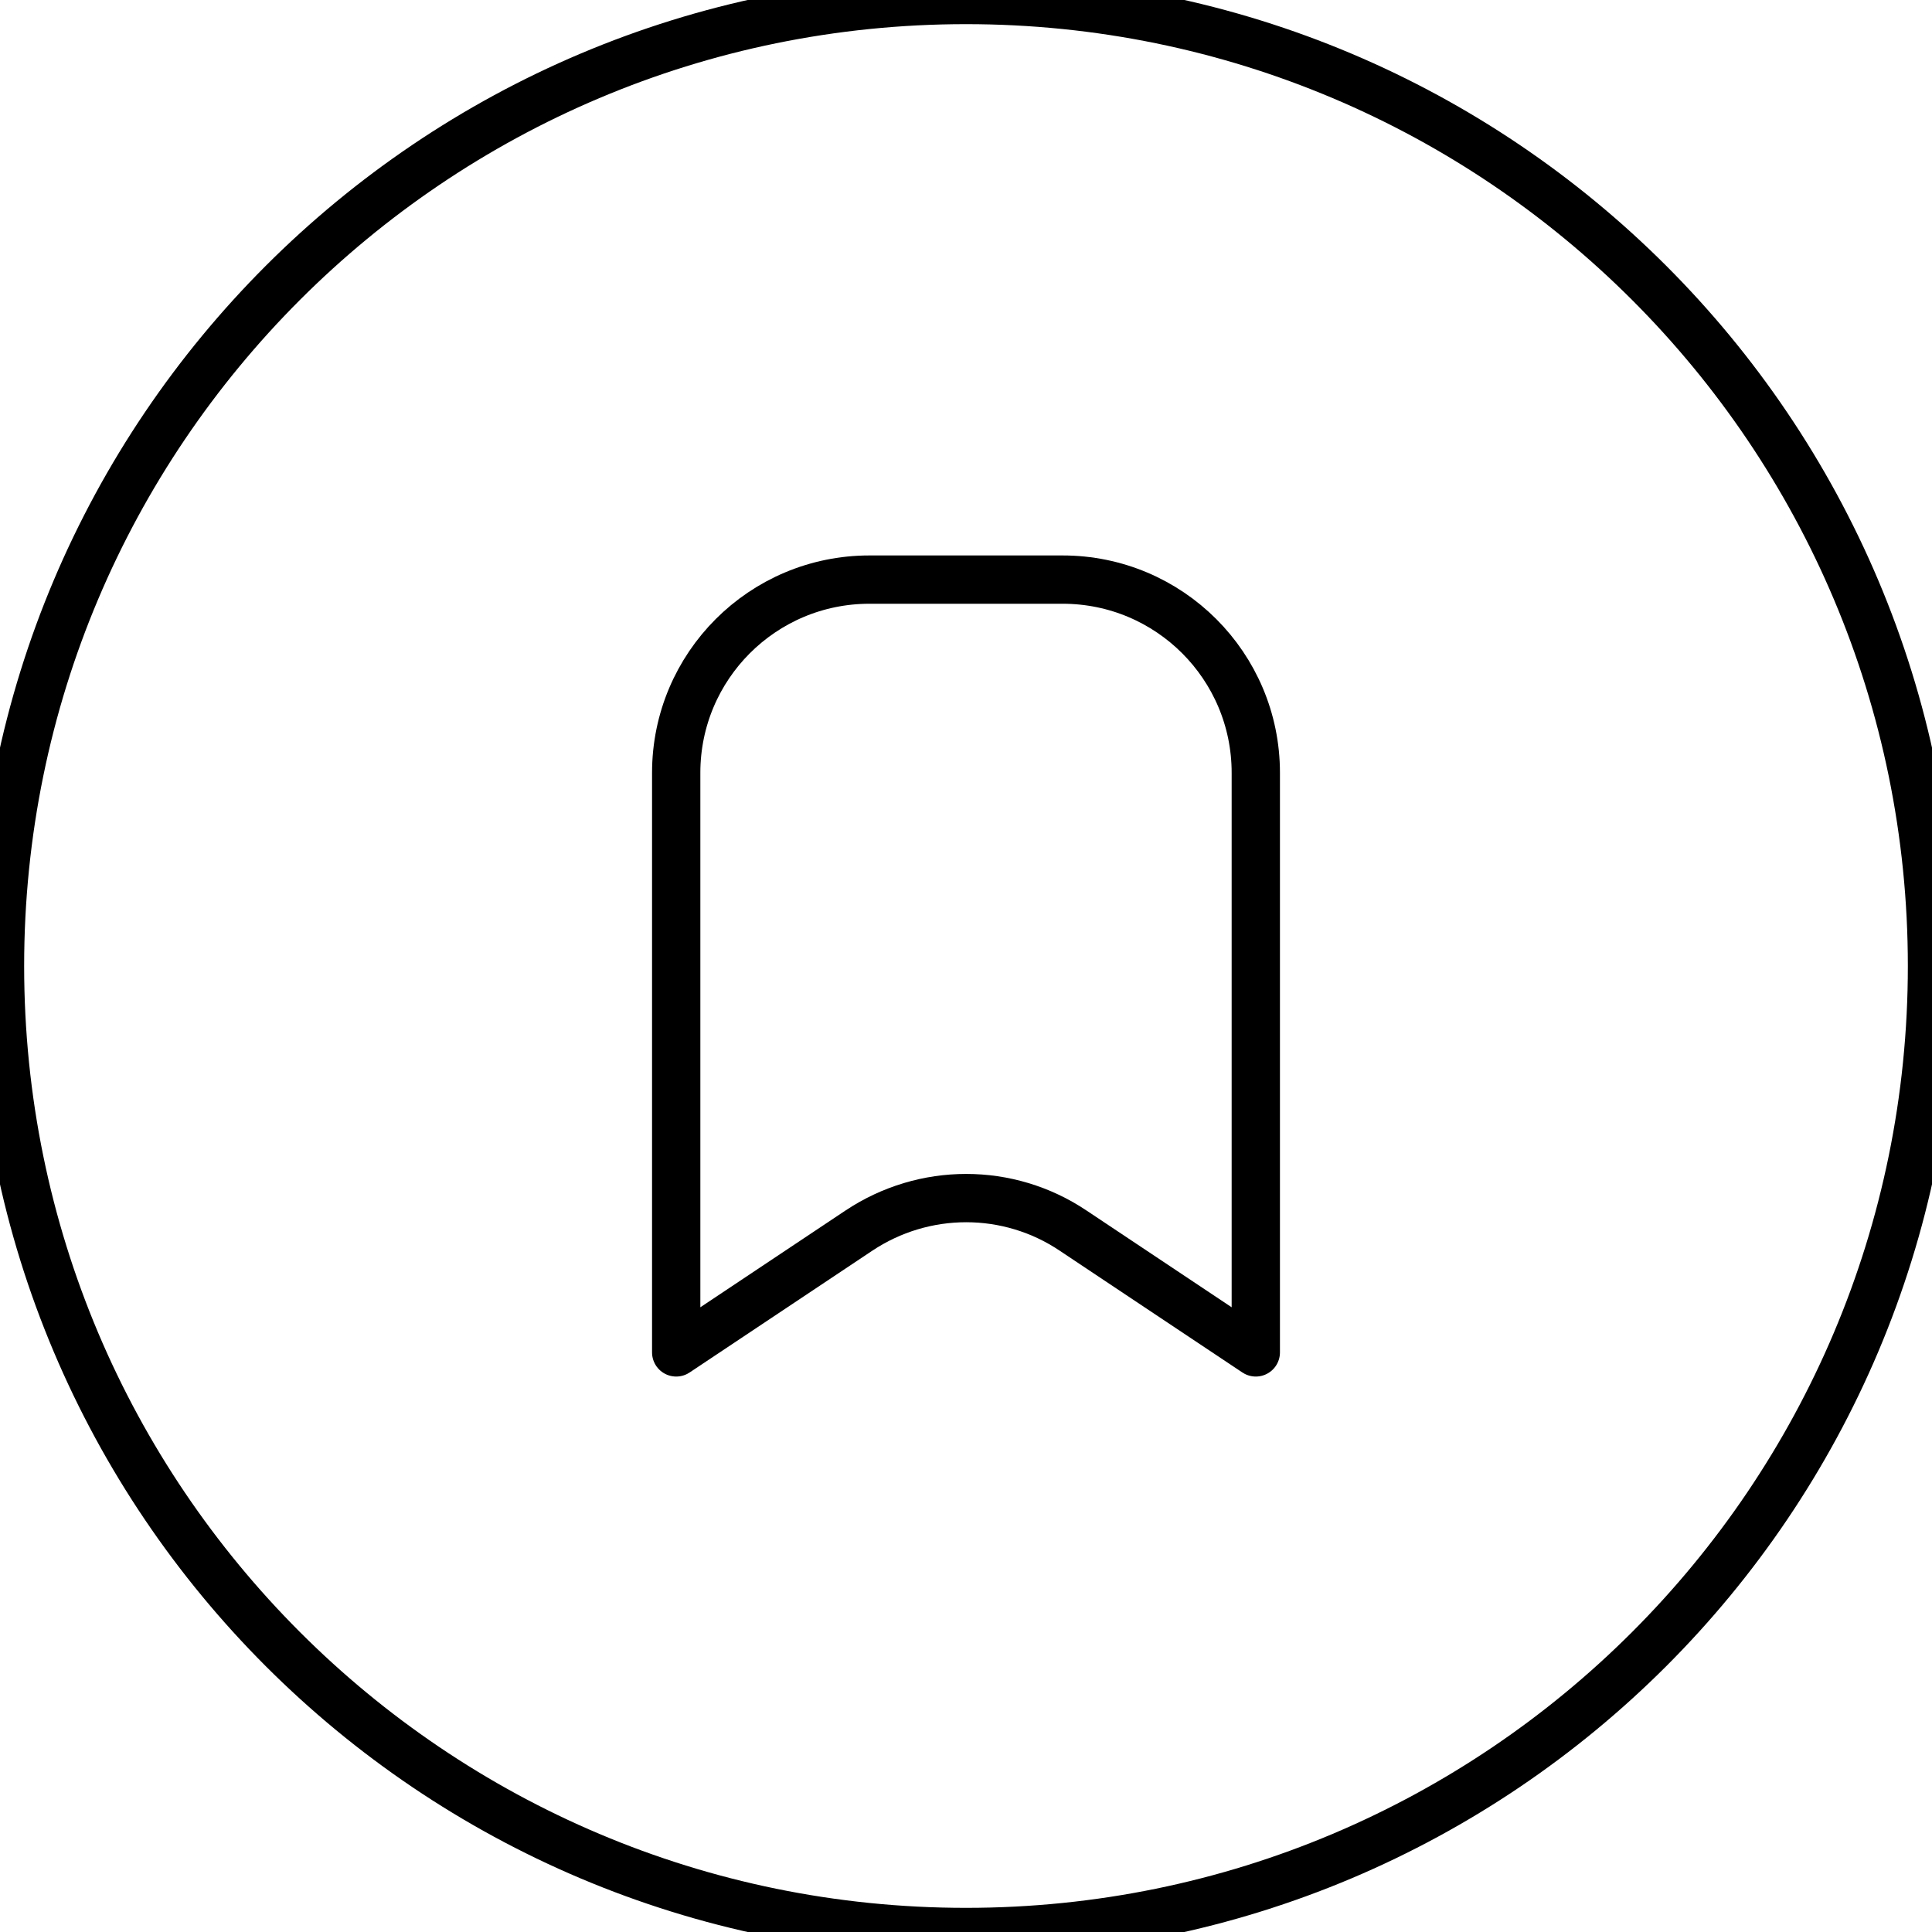
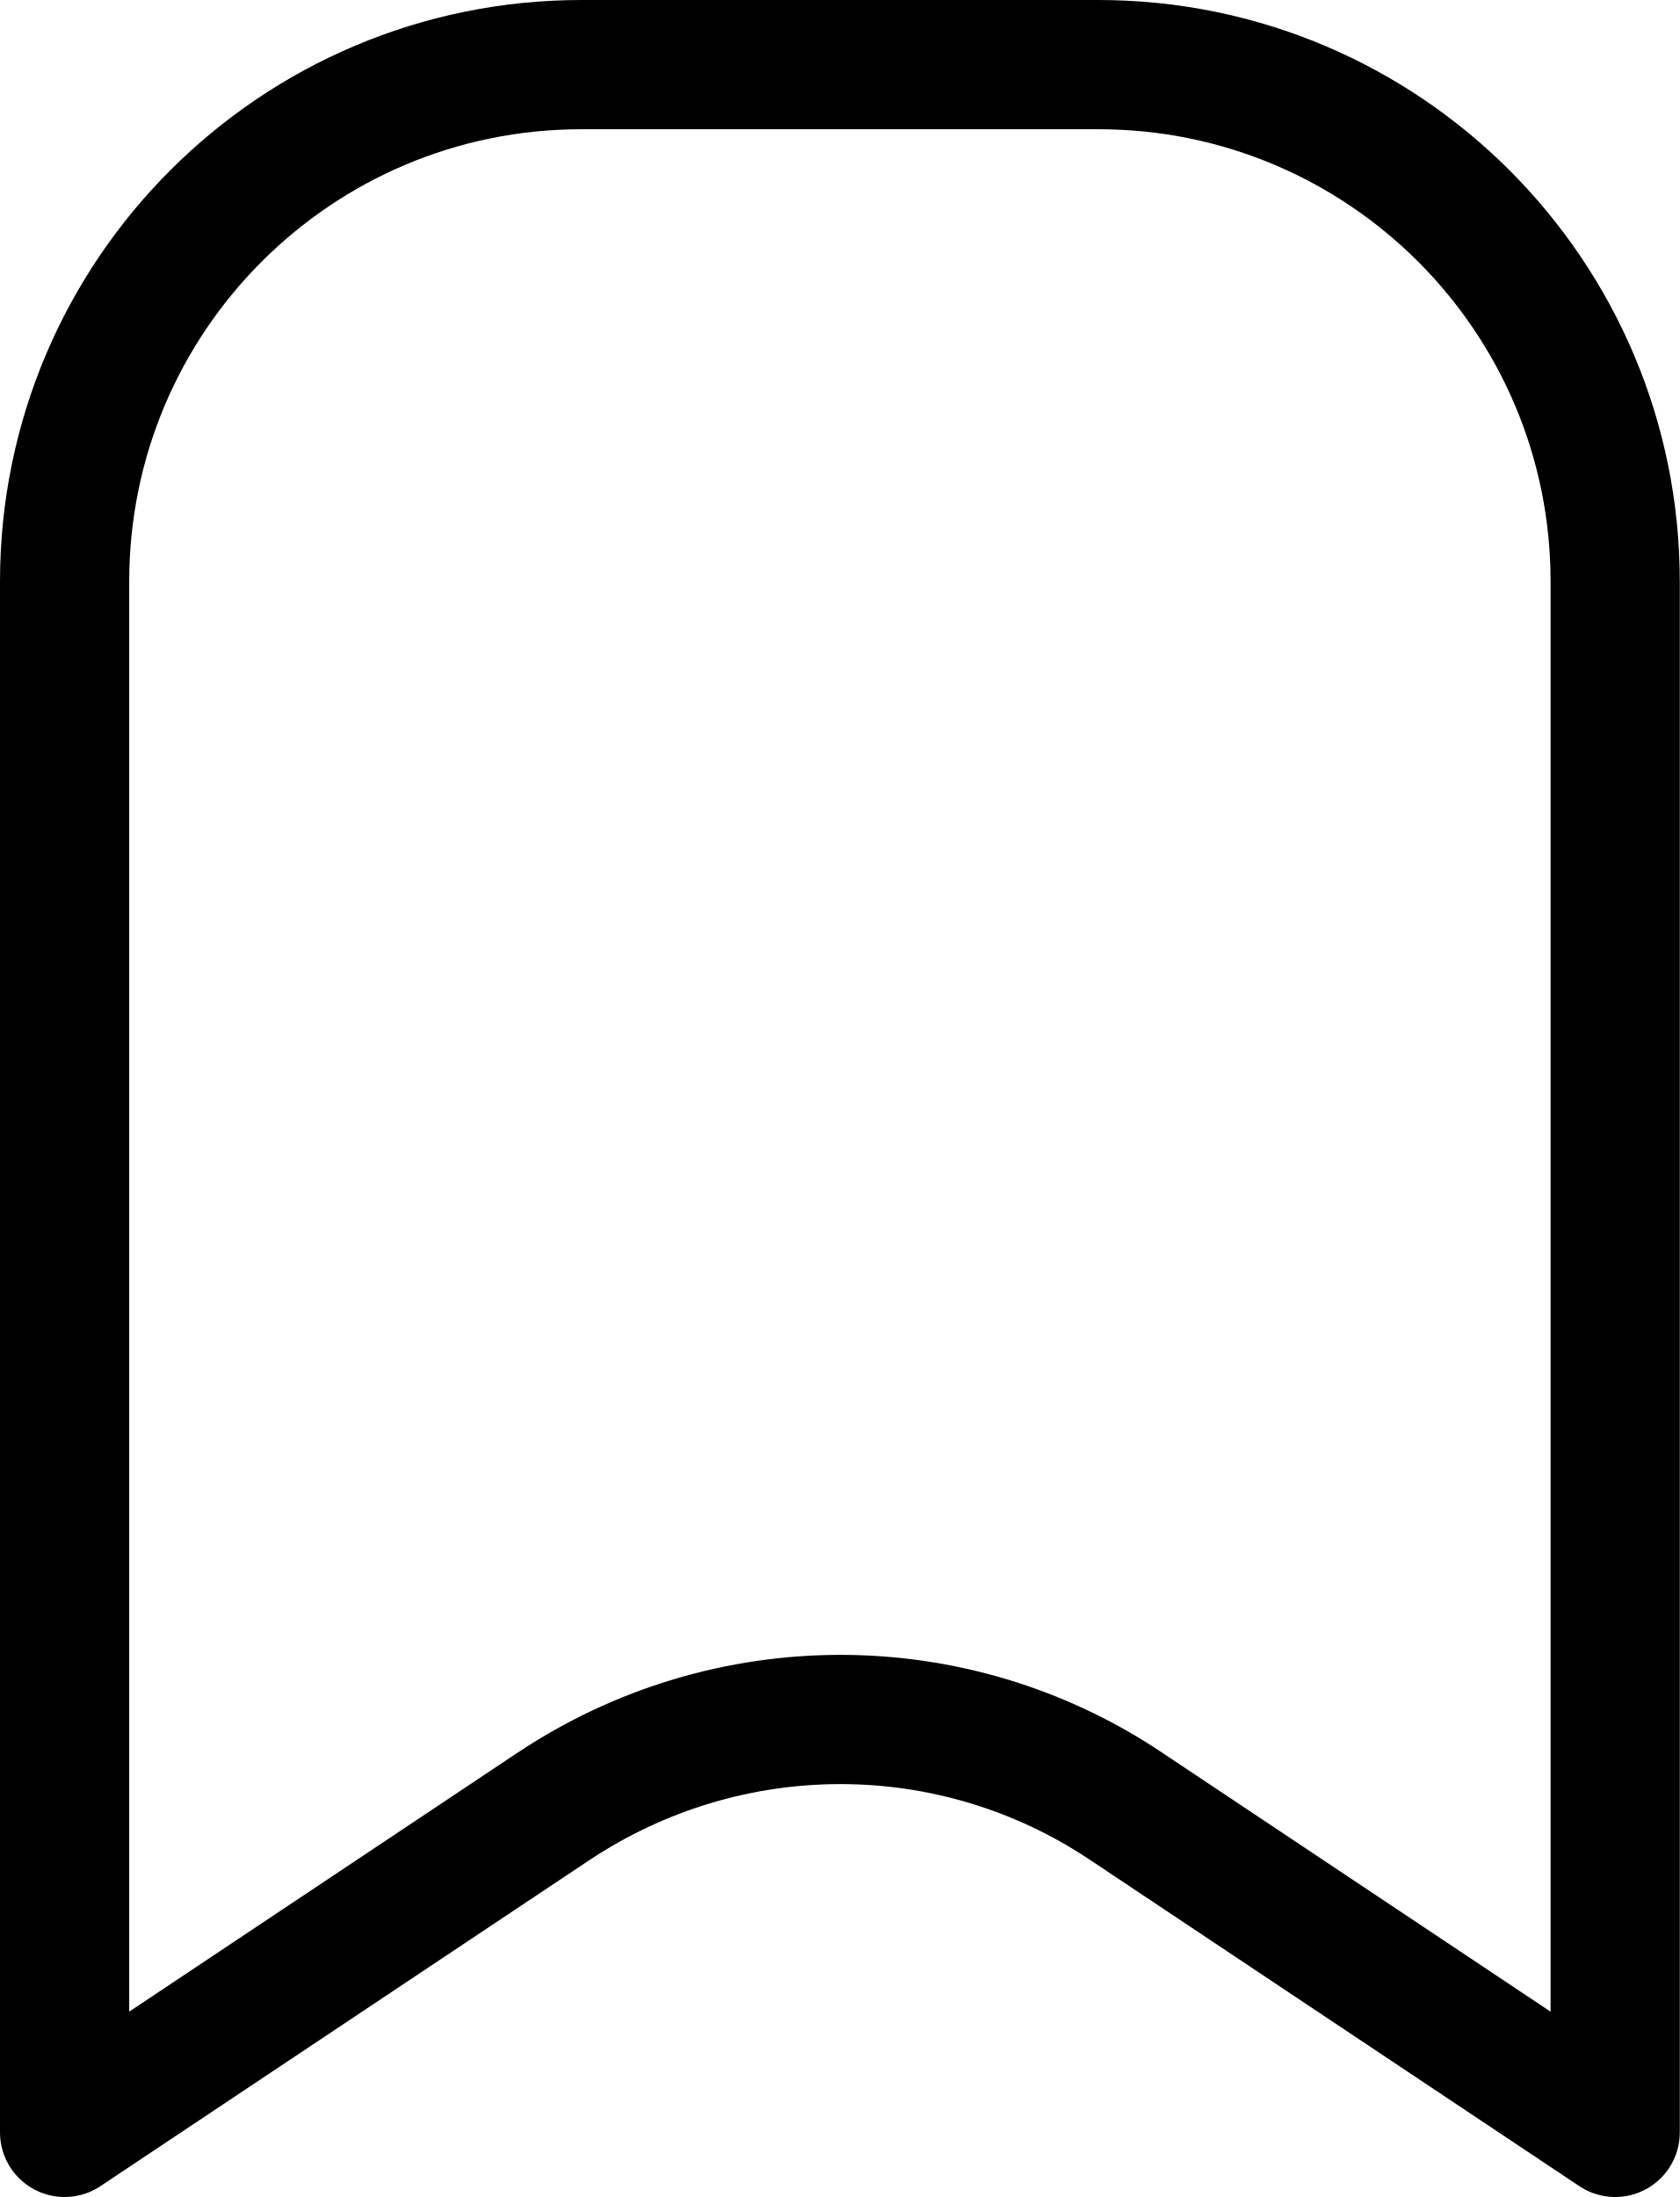
- <svg xmlns="http://www.w3.org/2000/svg" id="Ebene_1" version="1.1" viewBox="0 0 40 40">
-   <defs>
-     <style>
-       .st0 {
-         fill: none;
-         stroke: #000;
-         stroke-linecap: round;
-         stroke-linejoin: round;
-       }
-     </style>
-   </defs>
-   <path class="st0" d="M14,28v-12c0-2.21,1.79-4,4-4h4c2.21,0,4,1.79,4,4v12l-3.78-2.52c-1.34-.9-3.09-.9-4.44,0l-3.78,2.52Z" />
-   <path class="st0" d="M20,40c11.05,0,20-8.95,20-20S31.05,0,20,0,0,8.95,0,20s8.95,20,20,20Z" />
+ <svg xmlns="http://www.w3.org/2000/svg" viewBox="0 0 13 17" fill="none" stroke="currentColor" stroke-linecap="round" stroke-linejoin="round">
+   <path d="M.5,16.5V4.5C.5,2.29,2.29.5,4.5.5h4c2.21,0,4,1.79,4,4v12l-3.78-2.52c-1.34-.9-3.09-.9-4.44,0,0,0-3.78,2.52-3.78,2.52Z" />
</svg>
